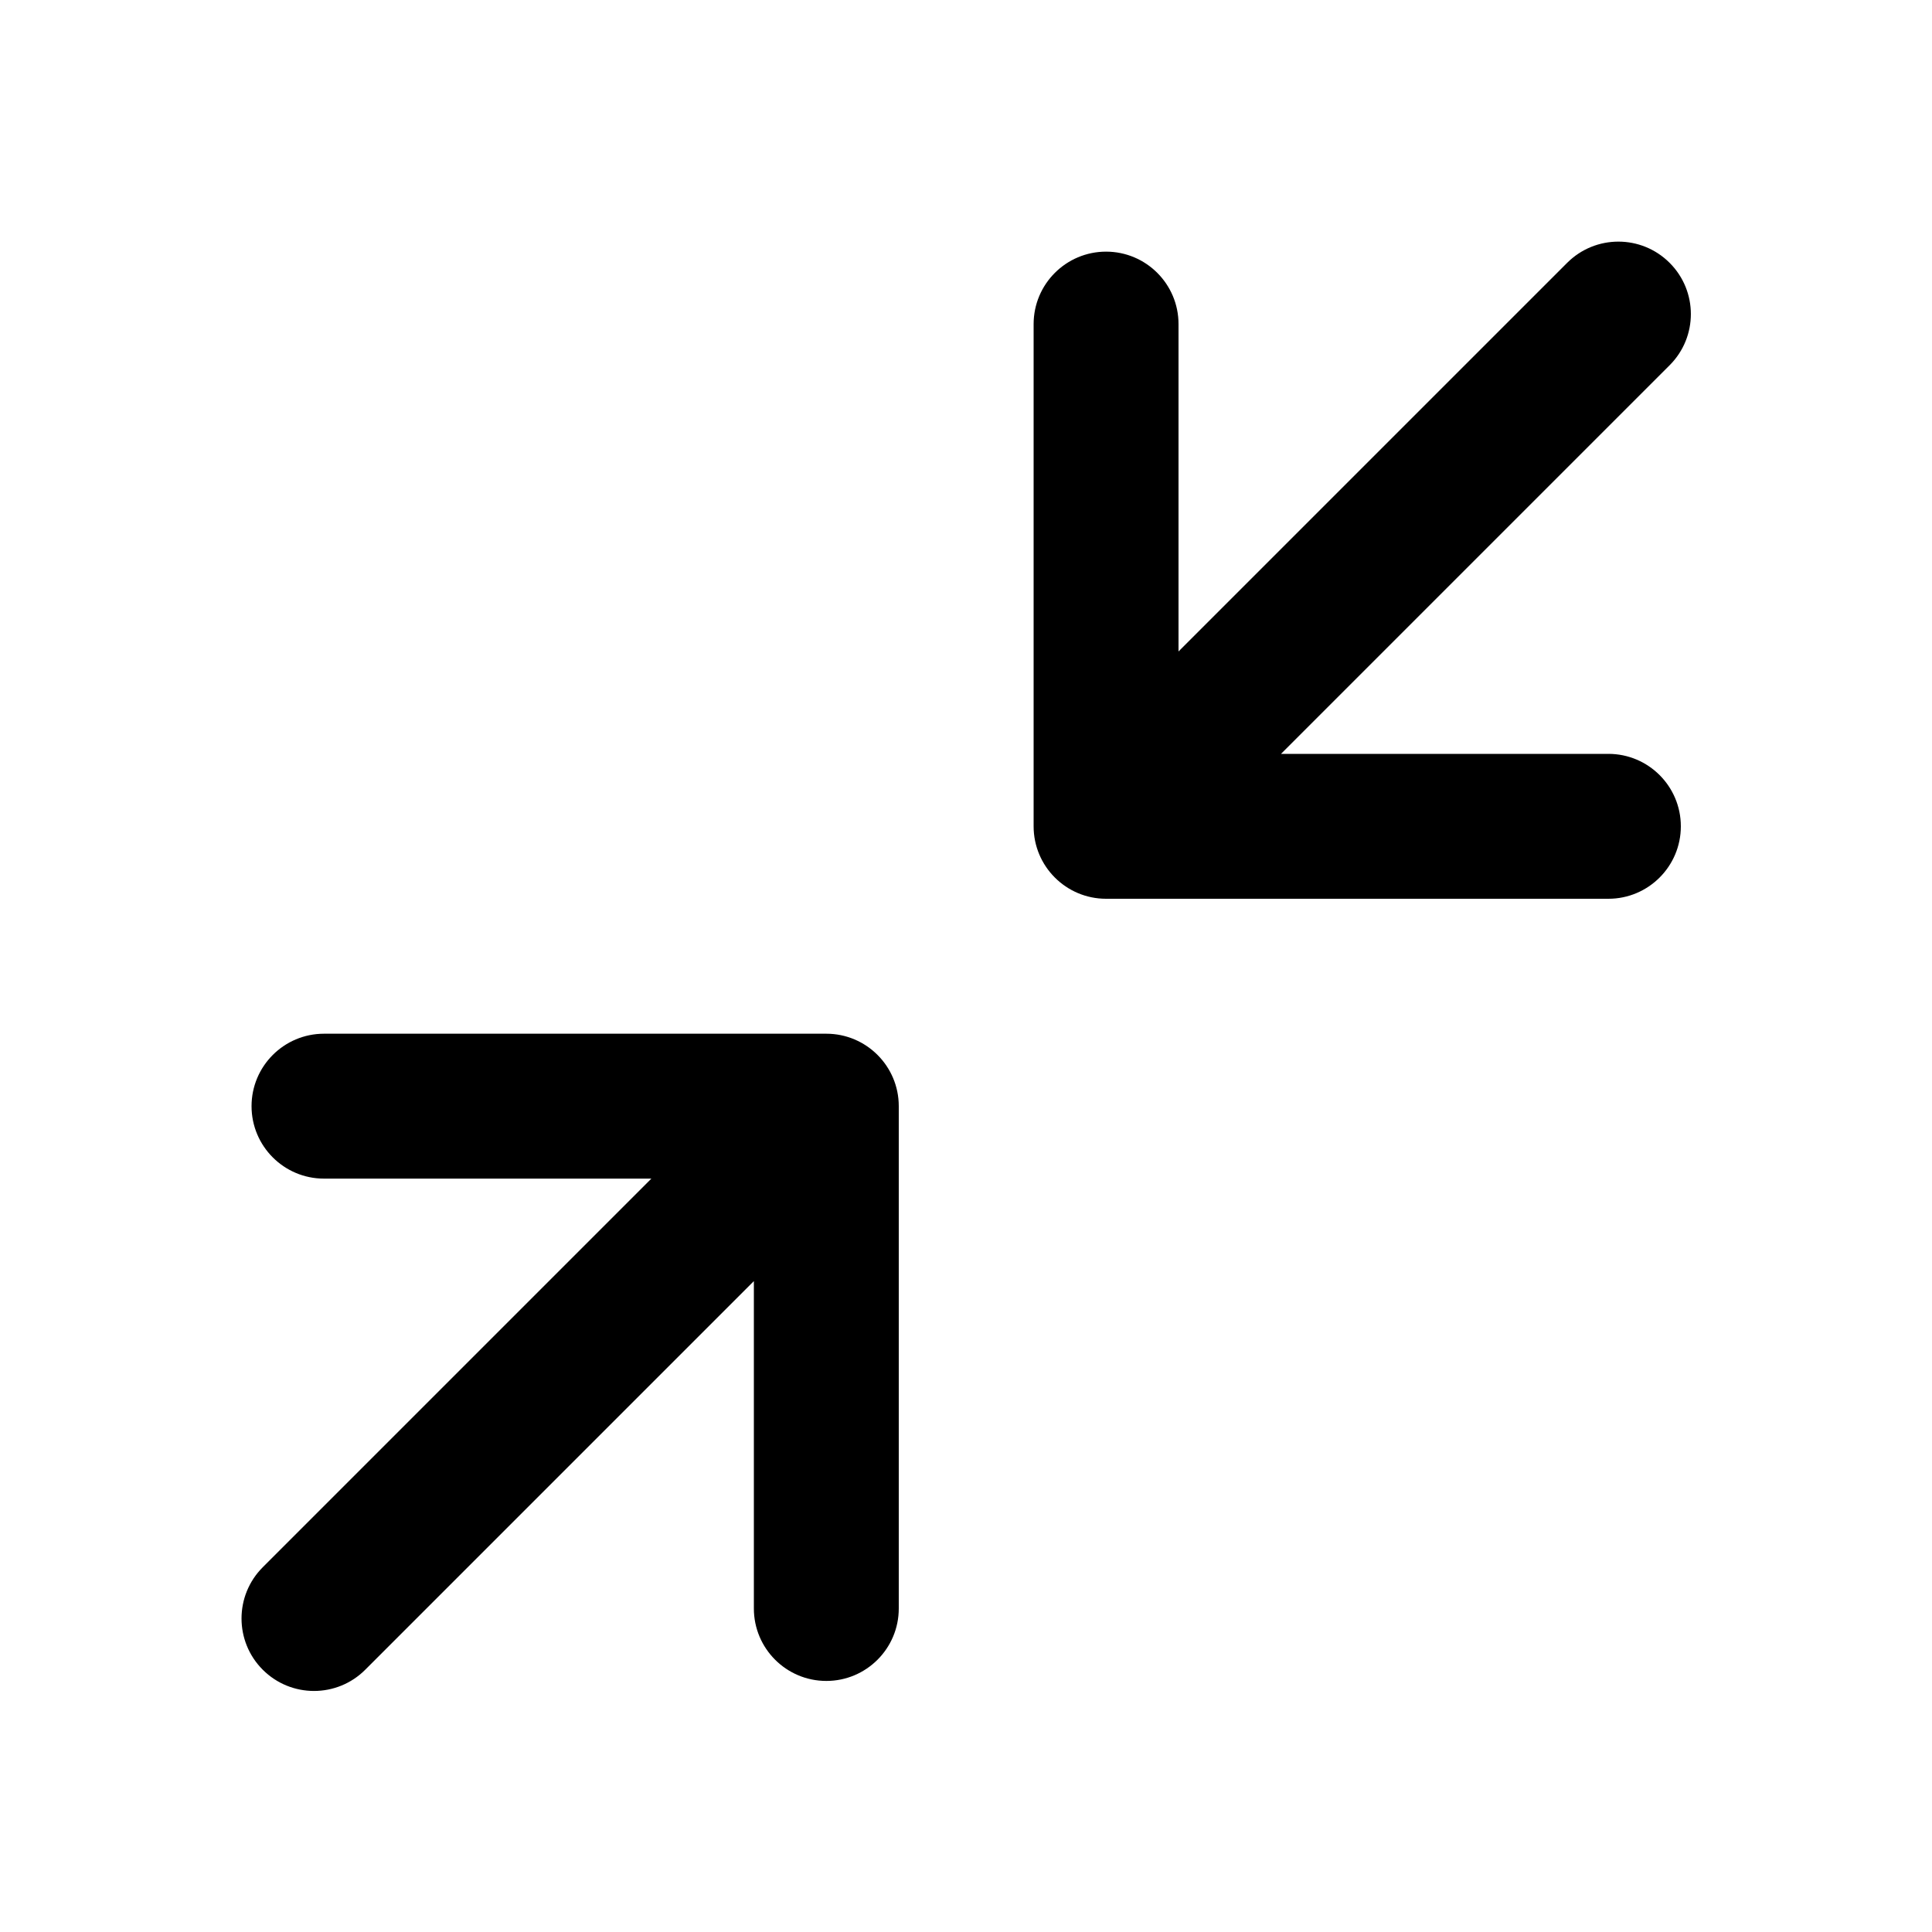
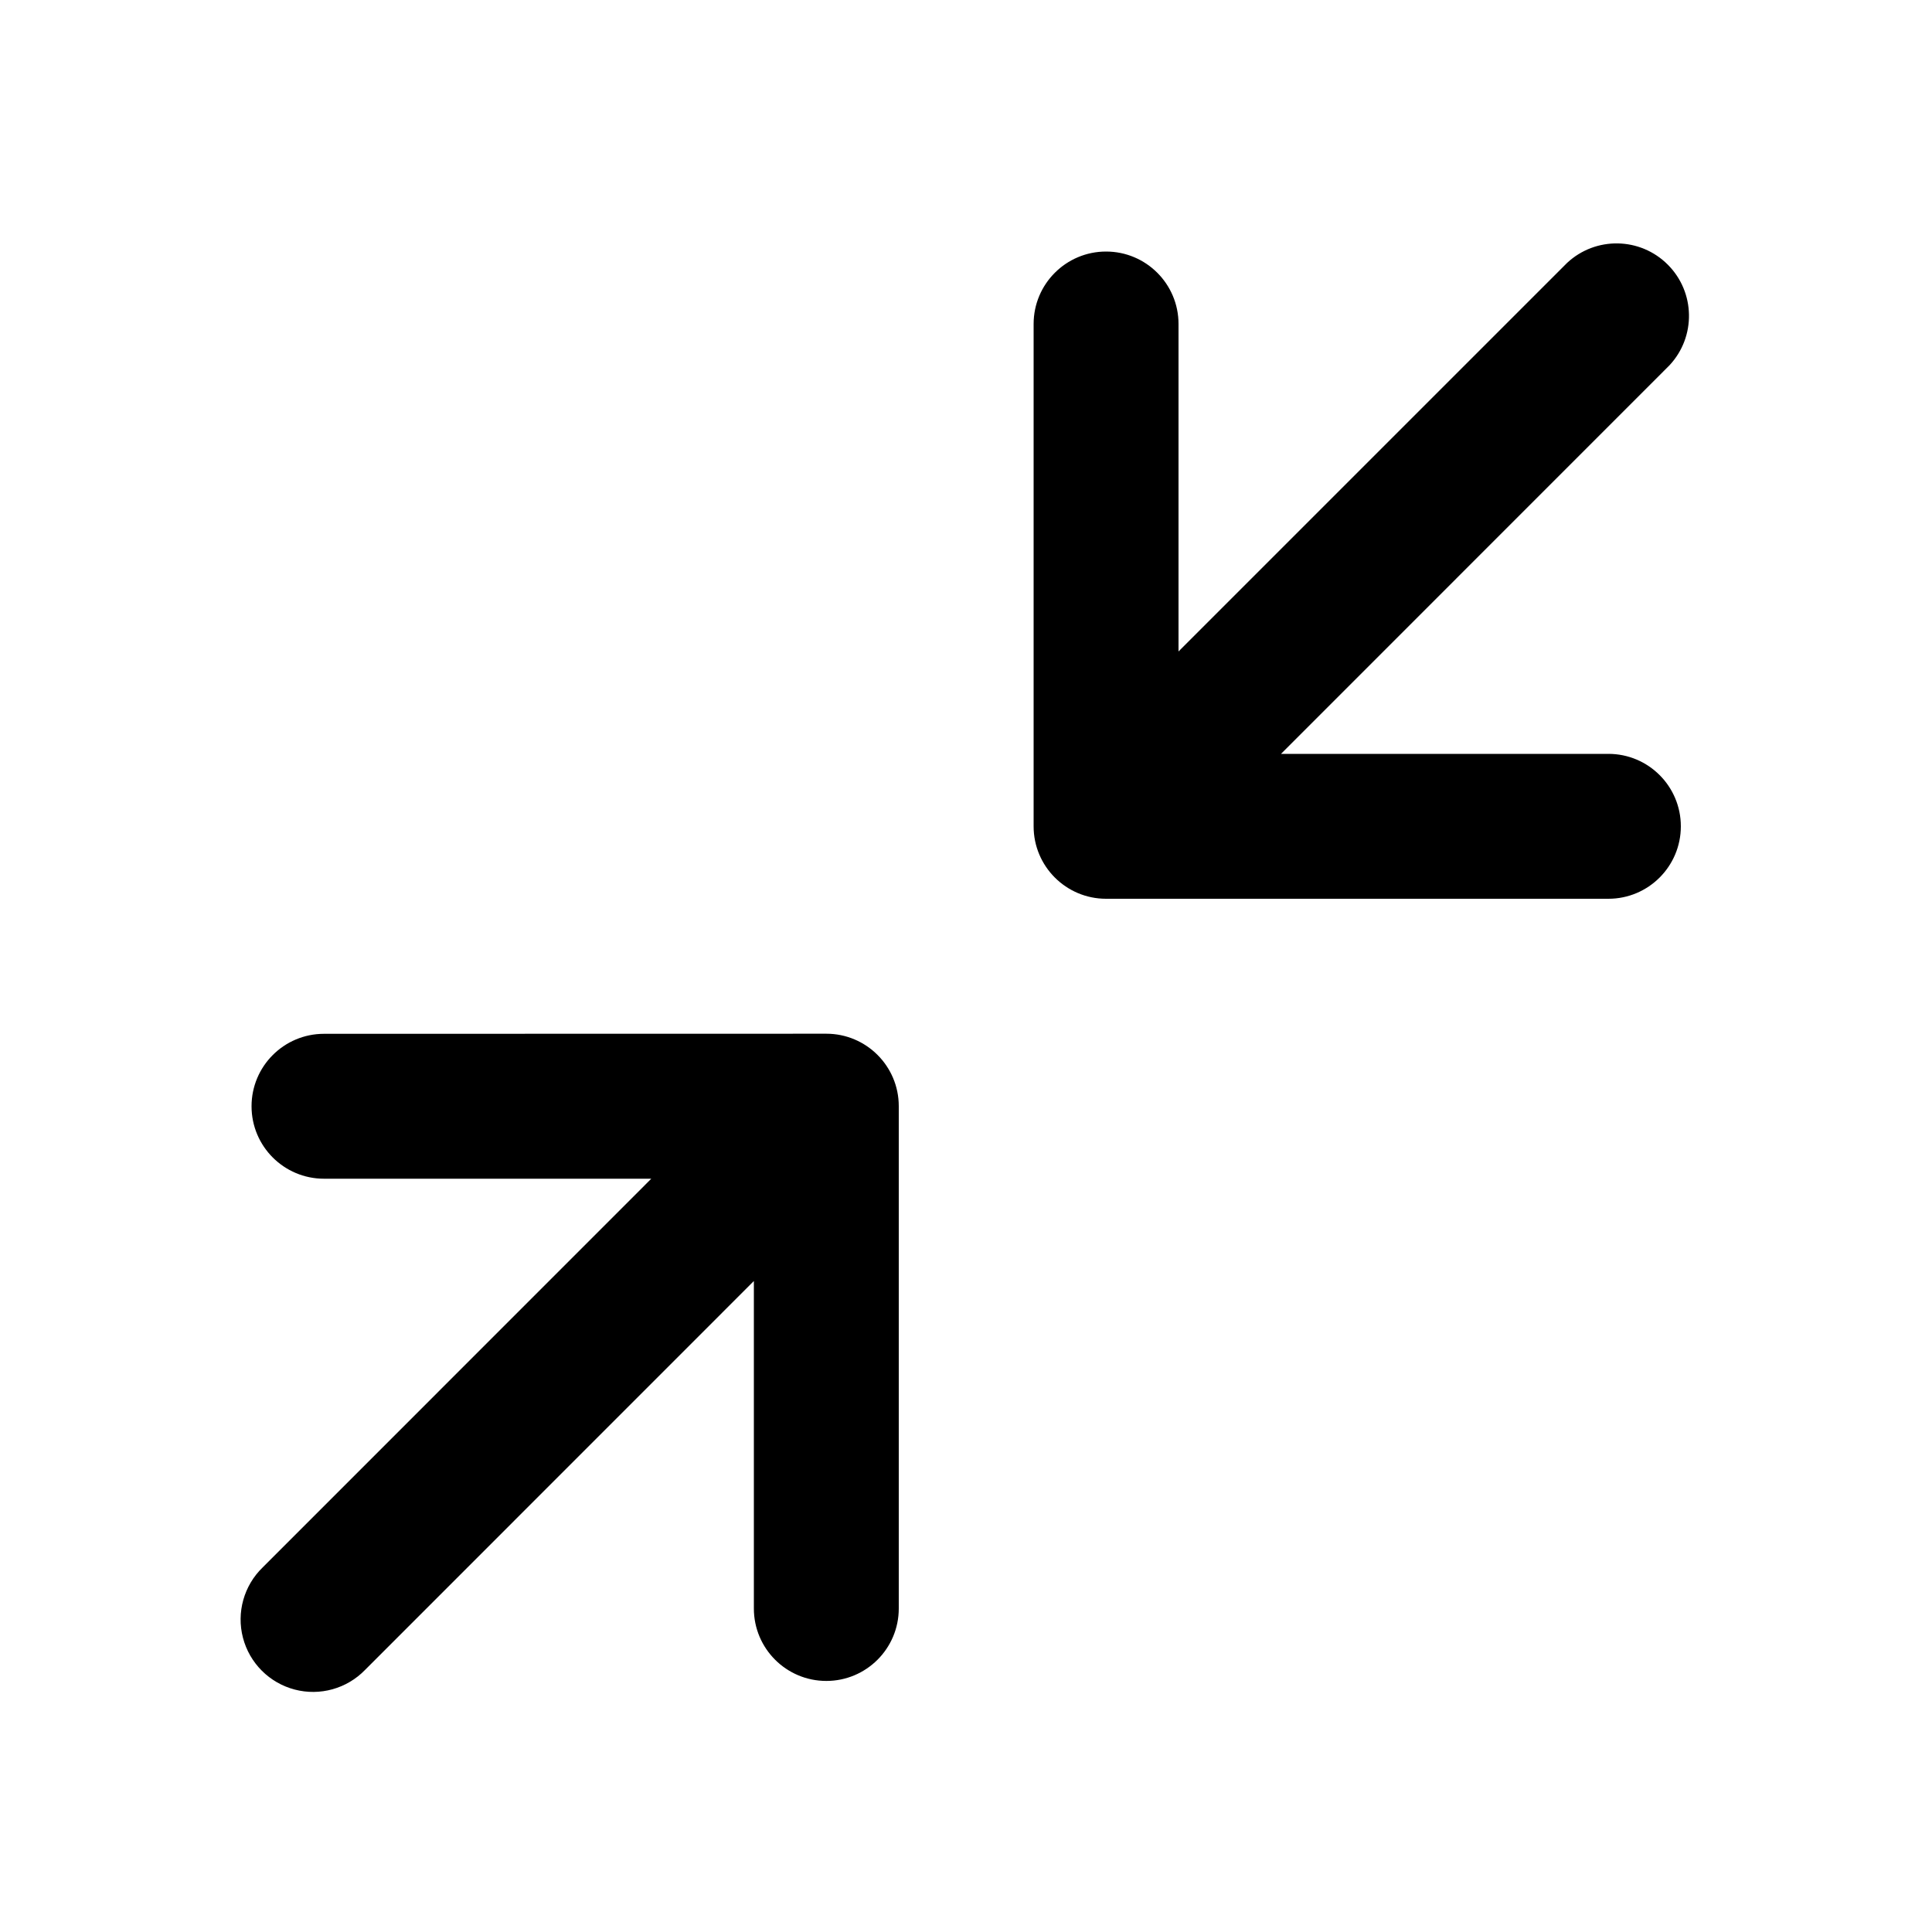
<svg xmlns="http://www.w3.org/2000/svg" viewBox="0 0 20 20">
-   <path d="M11.45 9.304C11.036 9.304 10.7 8.968 10.7 8.554V3.355C10.7 2.941 11.036 2.605 11.45 2.605C11.864 2.605 12.2 2.941 12.2 3.355V6.744L16.223 2.721C16.516 2.428 16.991 2.428 17.284 2.721C17.577 3.014 17.577 3.488 17.284 3.781L13.261 7.804H16.65C17.064 7.804 17.4 8.14 17.4 8.554C17.4 8.968 17.064 9.304 16.65 9.304L11.45 9.304Z" />
-   <path d="M8.554 10.701C8.968 10.701 9.304 11.037 9.304 11.451V16.651C9.304 17.065 8.968 17.401 8.554 17.401C8.14 17.401 7.804 17.065 7.804 16.651V13.262L3.781 17.285C3.488 17.578 3.013 17.578 2.72 17.285C2.427 16.992 2.427 16.517 2.72 16.224L6.743 12.201H3.354C2.94 12.201 2.604 11.865 2.604 11.451C2.604 11.037 2.94 10.701 3.354 10.701L8.554 10.701Z" />
+   <path d="M11.45 9.304a.75.75 0 0 1-.75-.75v-5.2a.75.75 0 0 1 1.5 0v3.39l4.023-4.023a.75.75 0 0 1 1.06 1.06l-4.022 4.023h3.389a.75.75 0 0 1 0 1.5zm-2.896 1.397a.75.75 0 0 1 .75.75v5.2a.75.75 0 0 1-1.5 0v-3.39L3.78 17.286a.75.75 0 1 1-1.06-1.061l4.022-4.023H3.354a.75.75 0 0 1 0-1.5z" />
</svg>
